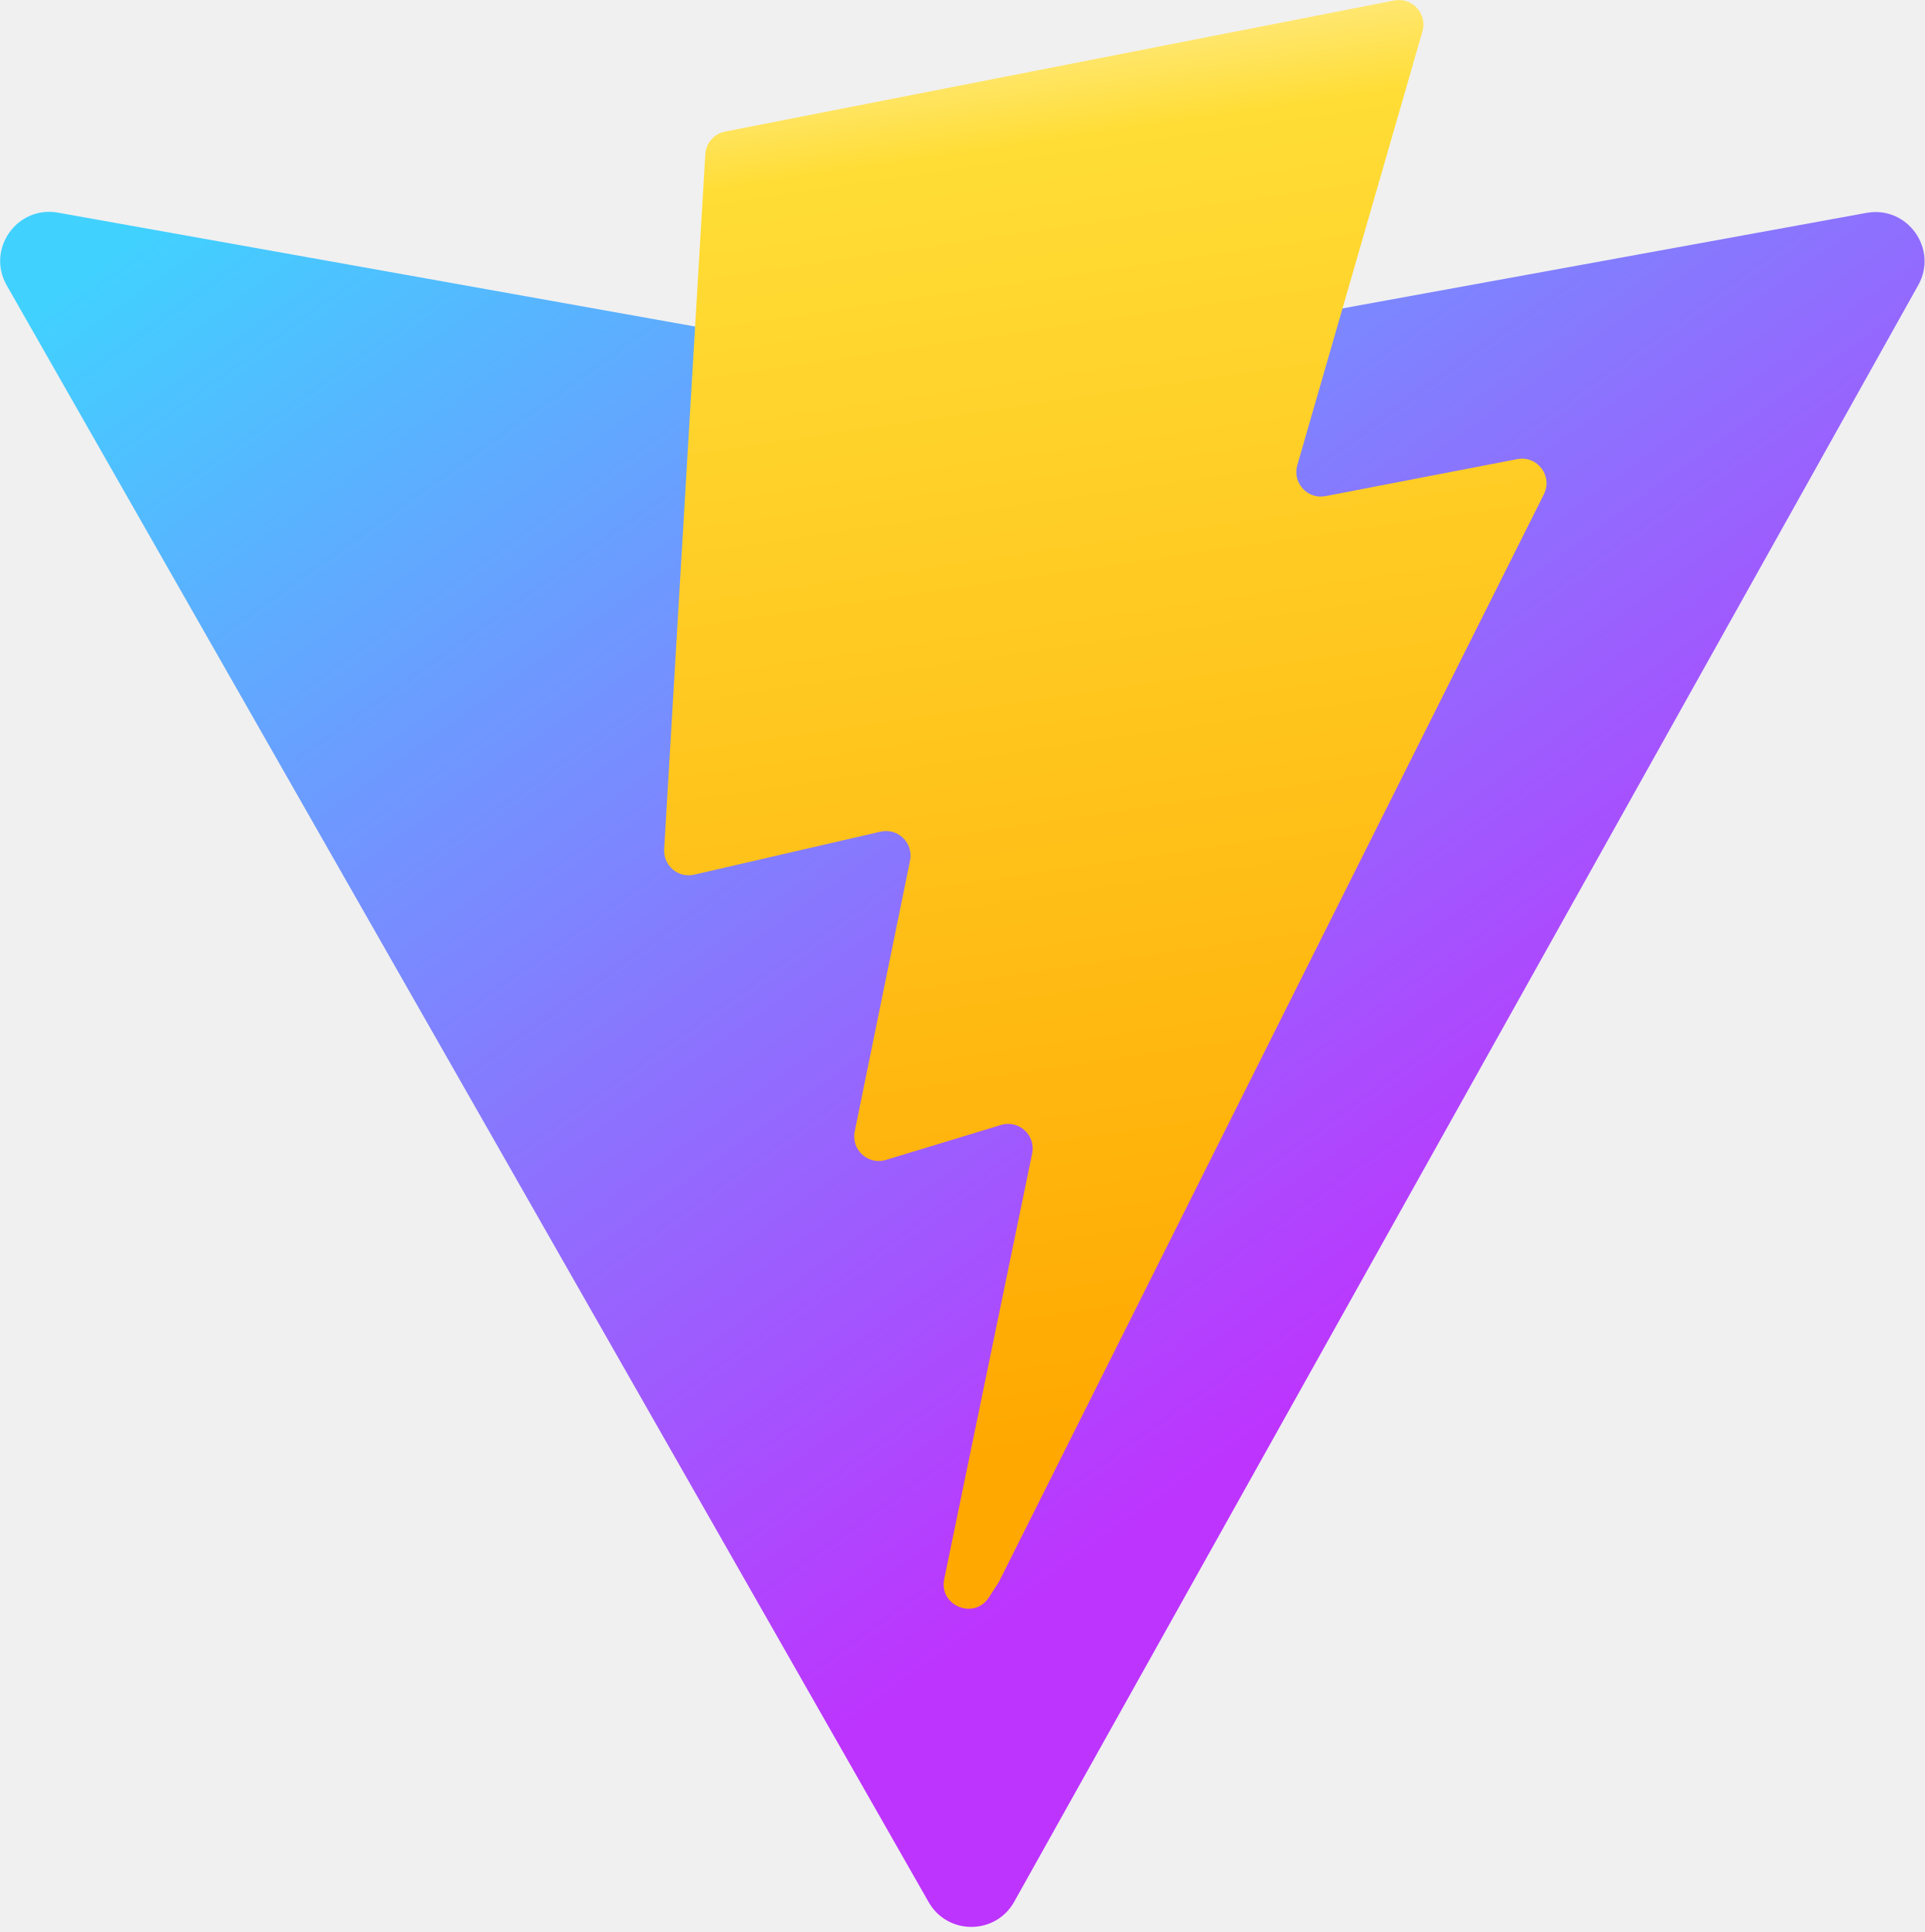
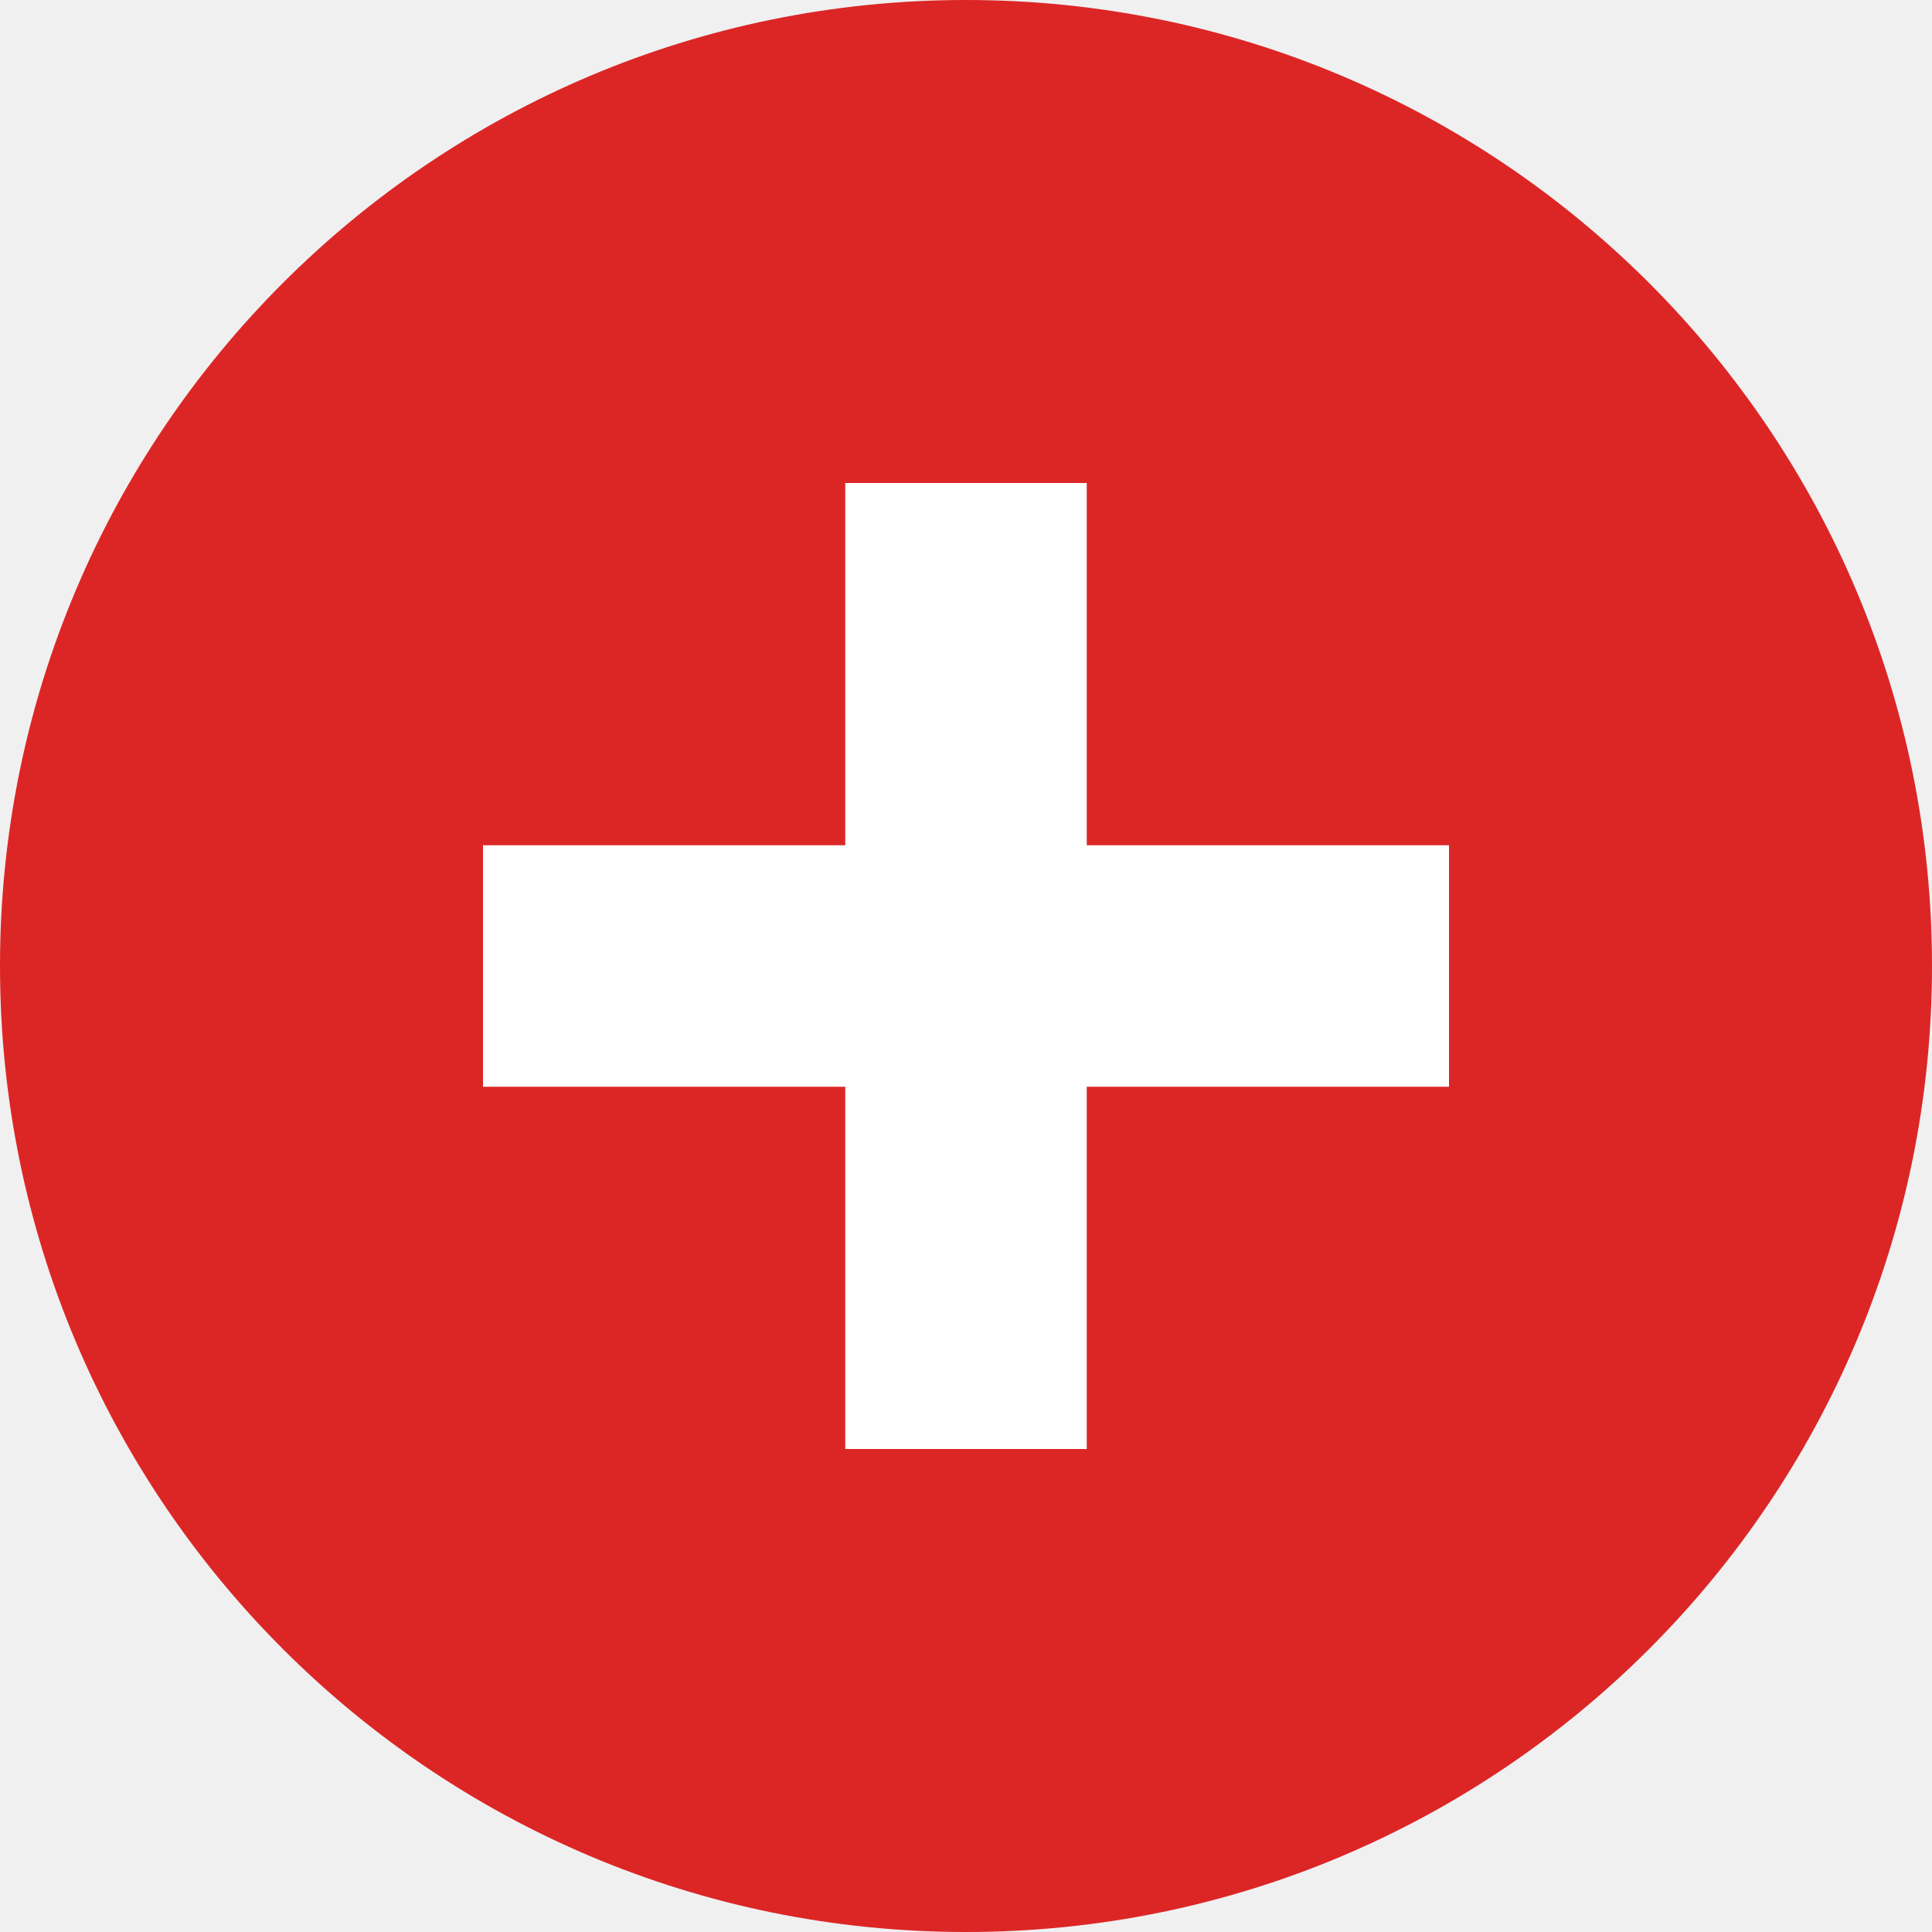
- <svg xmlns="http://www.w3.org/2000/svg" aria-hidden="true" role="img" class="iconify iconify--logos" width="31.88" height="32" preserveAspectRatio="xMidYMid meet" viewBox="0 0 256 257">
-   <defs>
-     <linearGradient id="IconifyId1813088fe1fbc01fb466" x1="-.828%" x2="57.636%" y1="7.652%" y2="78.411%">
-       <stop offset="0%" stop-color="#41D1FF" />
-       <stop offset="100%" stop-color="#BD34FE" />
-     </linearGradient>
-     <linearGradient id="IconifyId1813088fe1fbc01fb467" x1="43.376%" x2="50.316%" y1="2.242%" y2="89.03%">
-       <stop offset="0%" stop-color="#FFEA83" />
-       <stop offset="8.333%" stop-color="#FFDD35" />
-       <stop offset="100%" stop-color="#FFA800" />
-     </linearGradient>
-   </defs>
-   <path fill="url(#IconifyId1813088fe1fbc01fb466)" d="M255.153 37.938L134.897 252.976c-2.483 4.44-8.862 4.466-11.382.048L.875 37.958c-2.746-4.814 1.371-10.646 6.827-9.67l120.385 21.517a6.537 6.537 0 0 0 2.322-.004l117.867-21.483c5.438-.991 9.574 4.796 6.877 9.62Z" />
-   <path fill="url(#IconifyId1813088fe1fbc01fb467)" d="M185.432.063L96.44 17.501a3.268 3.268 0 0 0-2.634 3.014l-5.474 92.456a3.268 3.268 0 0 0 3.997 3.378l24.777-5.718c2.318-.535 4.413 1.507 3.936 3.838l-7.361 36.047c-.495 2.426 1.782 4.5 4.151 3.78l15.304-4.649c2.372-.72 4.652 1.36 4.15 3.788l-11.698 56.621c-.732 3.542 3.979 5.473 5.943 2.437l1.313-2.028l72.516-144.72c1.215-2.423-.88-5.186-3.54-4.672l-25.505 4.922c-2.396.462-4.435-1.77-3.759-4.114l16.646-57.705c.677-2.35-1.37-4.583-3.769-4.113Z" />
+ <svg xmlns="http://www.w3.org/2000/svg" viewBox="0 0 32 32">
+   <circle cx="16" cy="16" r="16" fill="#dc2626" />
+   <path d="M14 8h4v16h-4z" fill="#fff" />
+   <path d="M8 14h16v4H8z" fill="#fff" />
</svg>
